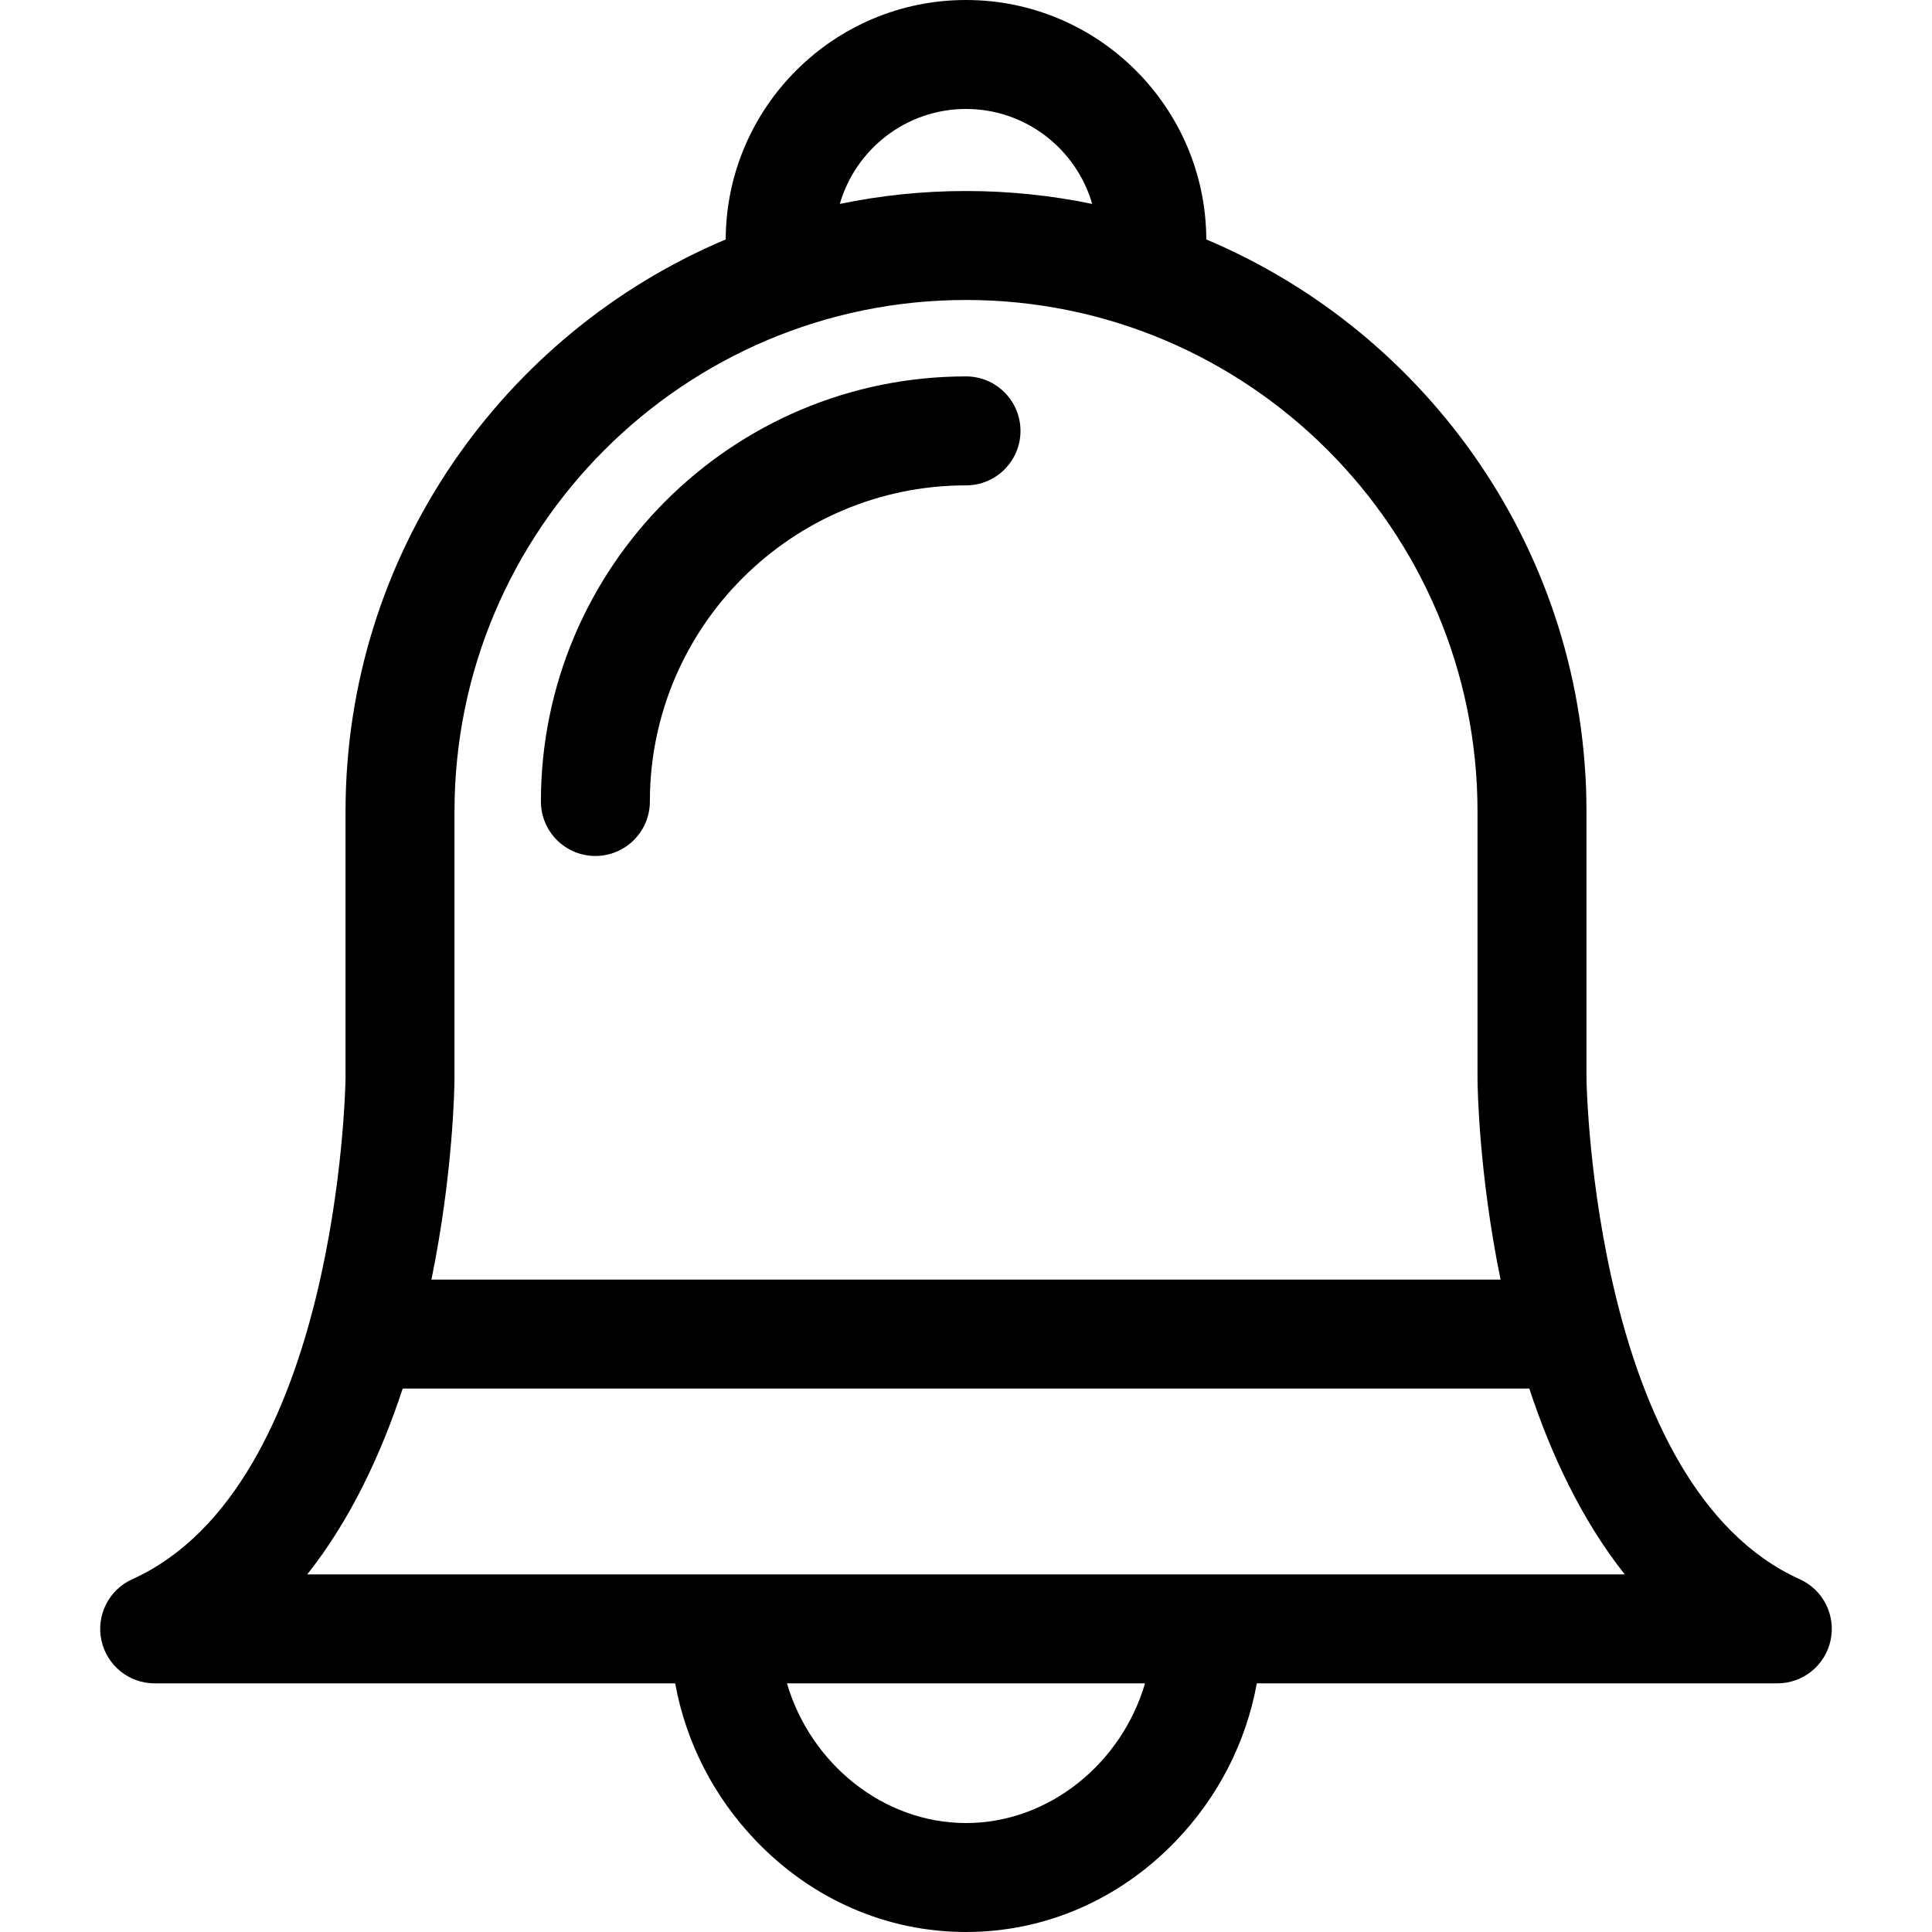
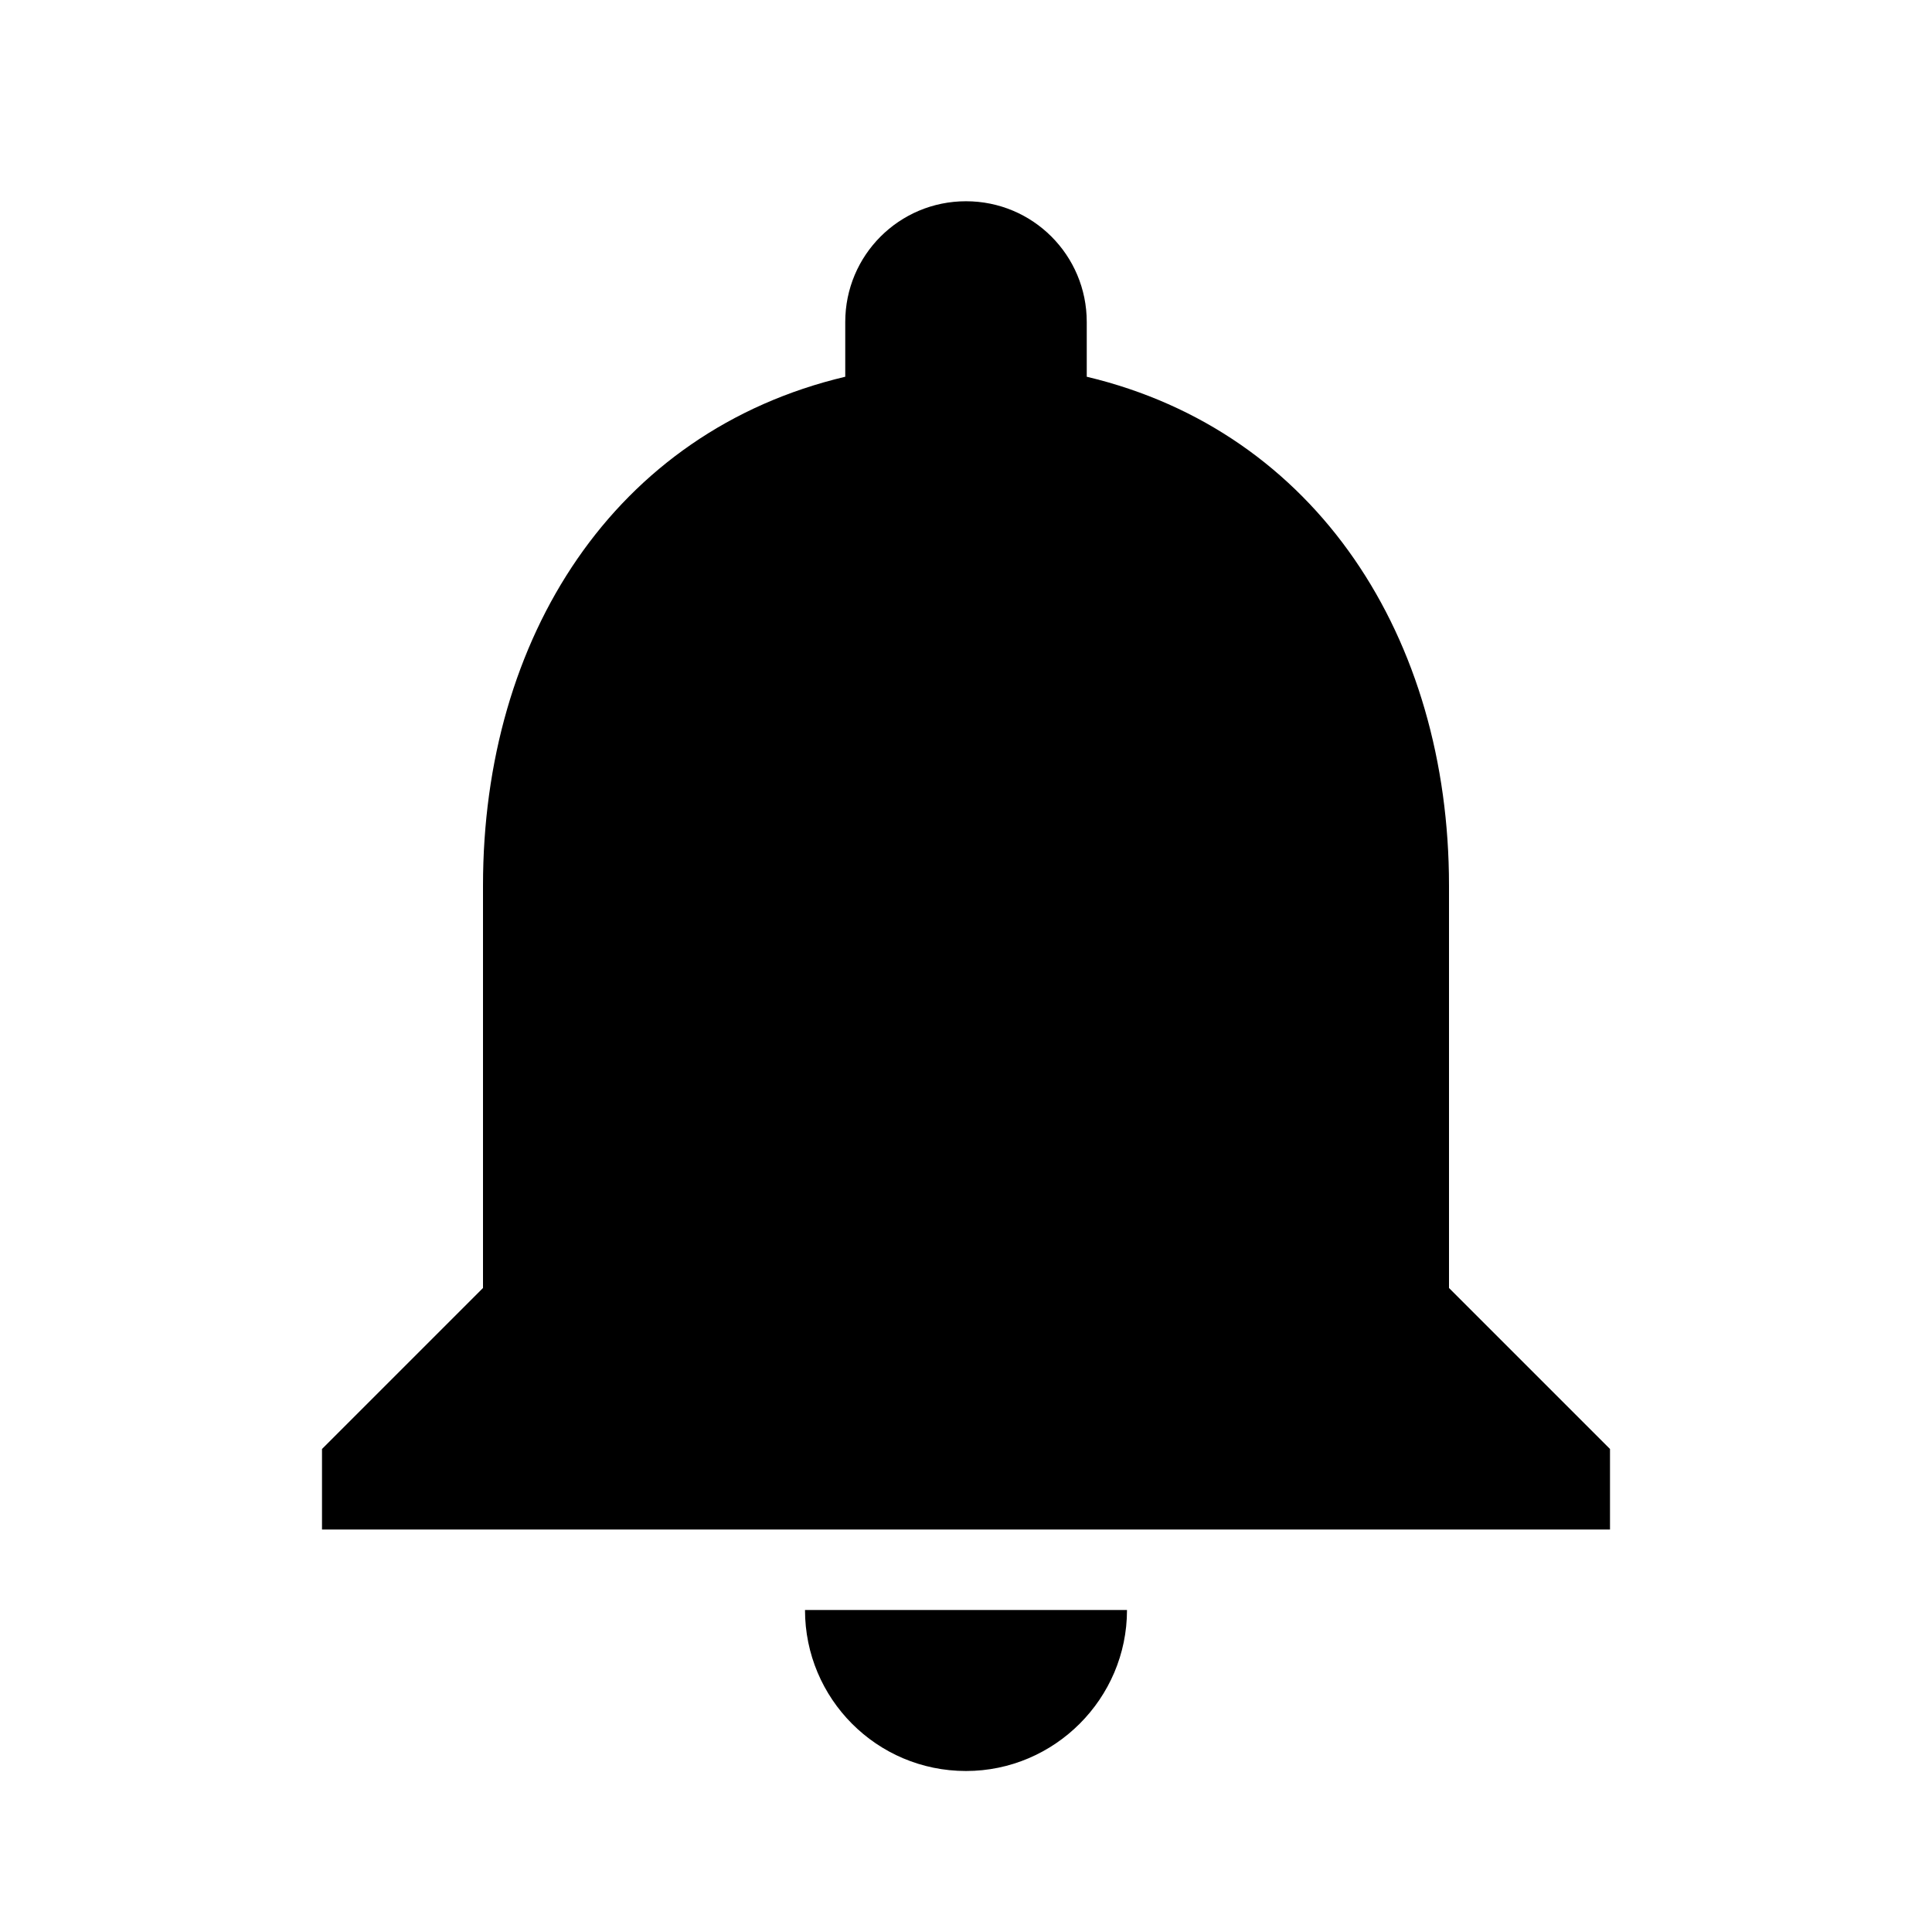
- <svg xmlns="http://www.w3.org/2000/svg" version="1.1" id="Capa_1" x="0px" y="0px" viewBox="0 0 611.999 611.999" style="enable-background:new 0 0 611.999 611.999;" xml:space="preserve">
-   <g>
-     <g>
-       <g>
-         <path d="M570.107,500.254c-65.037-29.371-67.511-155.441-67.559-158.622v-84.578c0-81.402-49.742-151.399-120.427-181.203     C381.969,34,347.883,0,306.001,0c-41.883,0-75.968,34.002-76.121,75.849c-70.682,29.804-120.425,99.801-120.425,181.203v84.578     c-0.046,3.181-2.522,129.251-67.561,158.622c-7.409,3.347-11.481,11.412-9.768,19.36c1.711,7.949,8.74,13.626,16.871,13.626     h164.88c3.38,18.594,12.172,35.892,25.619,49.903c17.86,18.608,41.479,28.856,66.502,28.856     c25.025,0,48.644-10.248,66.502-28.856c13.449-14.012,22.241-31.311,25.619-49.903h164.88c8.131,0,15.159-5.676,16.872-13.626     C581.586,511.664,577.516,503.6,570.107,500.254z M484.434,439.859c6.837,20.728,16.518,41.544,30.246,58.866H97.32     c13.726-17.32,23.407-38.135,30.244-58.866H484.434z M306.001,34.515c18.945,0,34.963,12.73,39.975,30.082     c-12.912-2.678-26.282-4.09-39.975-4.09s-27.063,1.411-39.975,4.09C271.039,47.246,287.057,34.515,306.001,34.515z      M143.97,341.736v-84.685c0-89.343,72.686-162.029,162.031-162.029s162.031,72.686,162.031,162.029v84.826     c0.023,2.596,0.427,29.879,7.303,63.465H136.663C143.543,371.724,143.949,344.393,143.97,341.736z M306.001,577.485     c-26.341,0-49.33-18.992-56.709-44.246h113.416C355.329,558.493,332.344,577.485,306.001,577.485z" />
-         <path d="M306.001,119.235c-74.25,0-134.657,60.405-134.657,134.654c0,9.531,7.727,17.258,17.258,17.258     c9.531,0,17.258-7.727,17.258-17.258c0-55.217,44.923-100.139,100.142-100.139c9.531,0,17.258-7.727,17.258-17.258     C323.259,126.96,315.532,119.235,306.001,119.235z" />
-       </g>
-     </g>
-   </g>
-   <g>
- </g>
-   <g>
- </g>
-   <g>
- </g>
-   <g>
- </g>
-   <g>
- </g>
-   <g>
- </g>
-   <g>
- </g>
-   <g>
- </g>
-   <g>
- </g>
-   <g>
- </g>
-   <g>
- </g>
-   <g>
- </g>
-   <g>
- </g>
-   <g>
- </g>
-   <g>
- </g>
+ <svg xmlns="http://www.w3.org/2000/svg" height="24px" viewBox="0 0 24 24" width="24px" fill="#000000">
+   <path d="M12 22c1.1 0 2-.9 2-2h-4c0 1.1.89 2 2 2zm6-6v-5c0-3.07-1.64-5.64-4.5-6.32V4c0-.83-.67-1.5-1.5-1.5s-1.5.67-1.5 1.5v.68C7.63 5.36 6 7.92 6 11v5l-2 2v1h16v-1l-2-2z" />
</svg>
